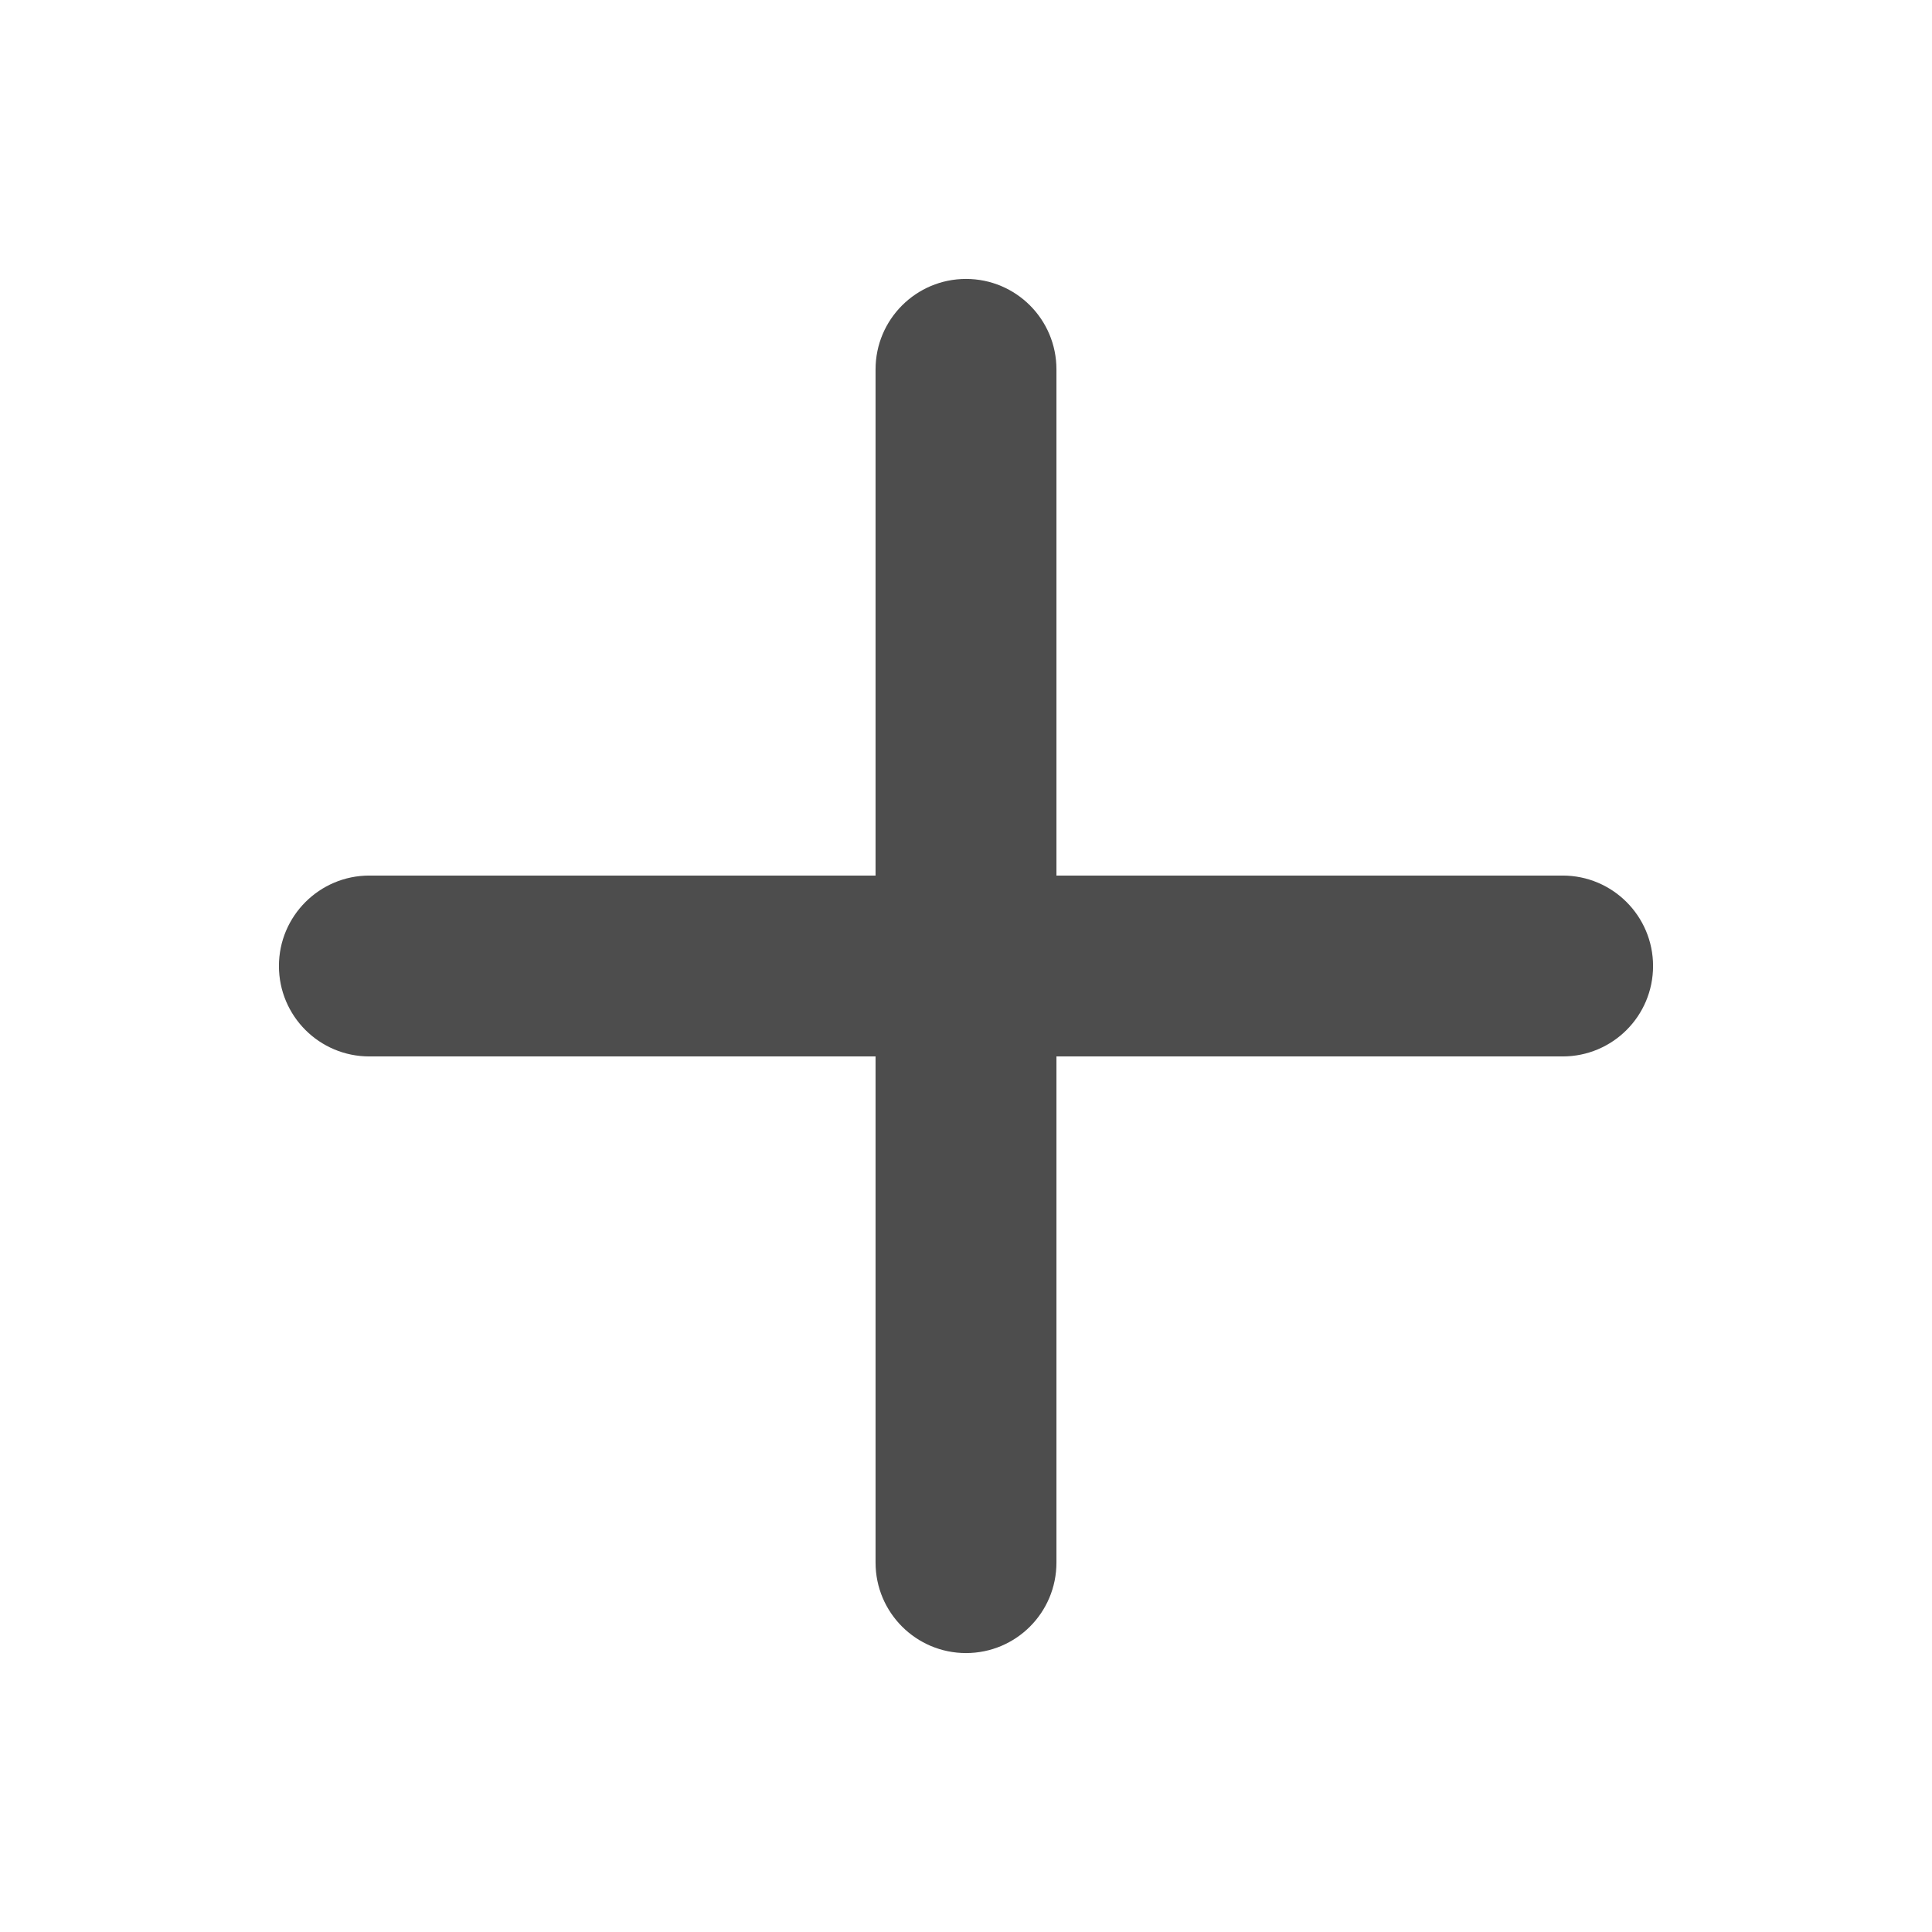
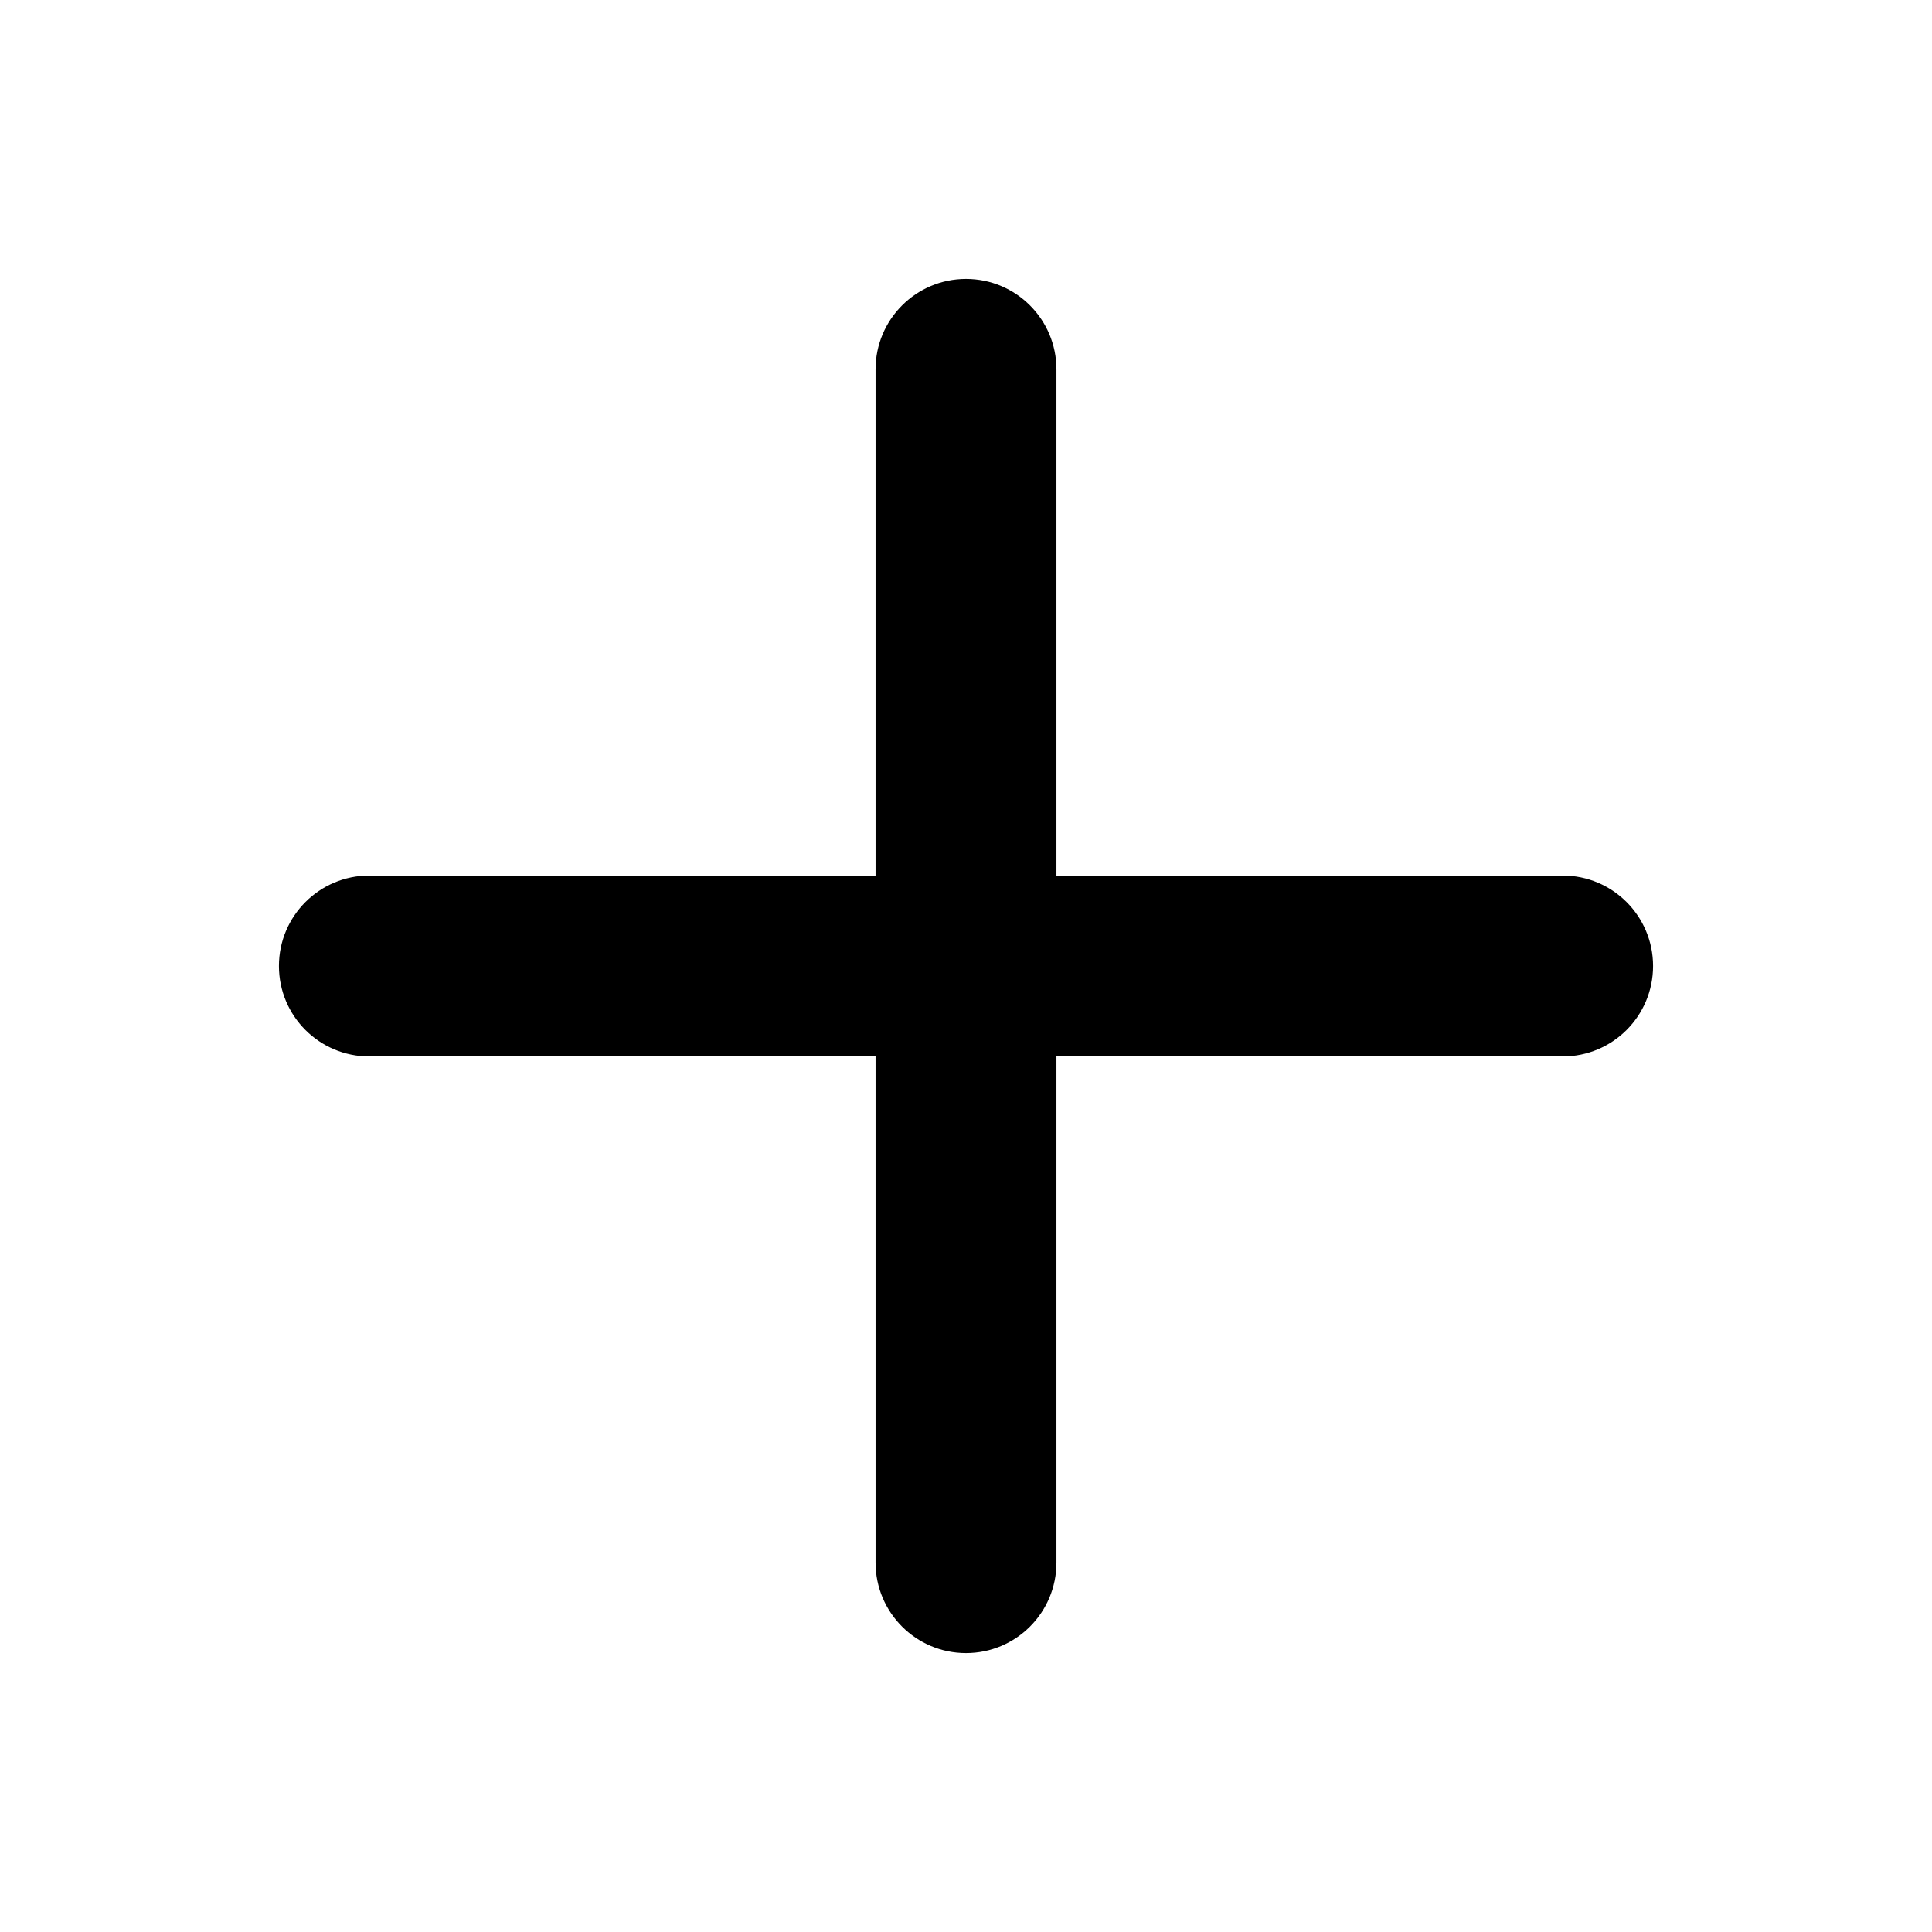
<svg xmlns="http://www.w3.org/2000/svg" width="16" height="16" viewBox="0 0 16 16" fill="none">
-   <path fill-rule="evenodd" clip-rule="evenodd" d="M7.251 12.941C7.251 13.355 7.587 13.69 8 13.69C8.414 13.69 8.749 13.355 8.749 12.941L8.749 8.749H12.941C13.355 8.749 13.69 8.414 13.69 8C13.69 7.587 13.355 7.251 12.941 7.251L8.749 7.251L8.749 3.059C8.749 2.645 8.414 2.31 8 2.31C7.587 2.31 7.251 2.645 7.251 3.059L7.251 7.251L3.059 7.251C2.645 7.251 2.31 7.587 2.31 8C2.31 8.414 2.645 8.749 3.059 8.749L7.251 8.749L7.251 12.941Z" fill="#4D4D4D" />
+   <path fill-rule="evenodd" clip-rule="evenodd" d="M7.251 12.941C7.251 13.355 7.587 13.69 8 13.69C8.414 13.69 8.749 13.355 8.749 12.941L8.749 8.749H12.941C13.355 8.749 13.69 8.414 13.69 8C13.69 7.587 13.355 7.251 12.941 7.251L8.749 7.251L8.749 3.059C8.749 2.645 8.414 2.31 8 2.31C7.587 2.31 7.251 2.645 7.251 3.059L7.251 7.251L3.059 7.251C2.645 7.251 2.31 7.587 2.31 8C2.31 8.414 2.645 8.749 3.059 8.749L7.251 8.749L7.251 12.941Z" fill="currentColor" />
</svg>
